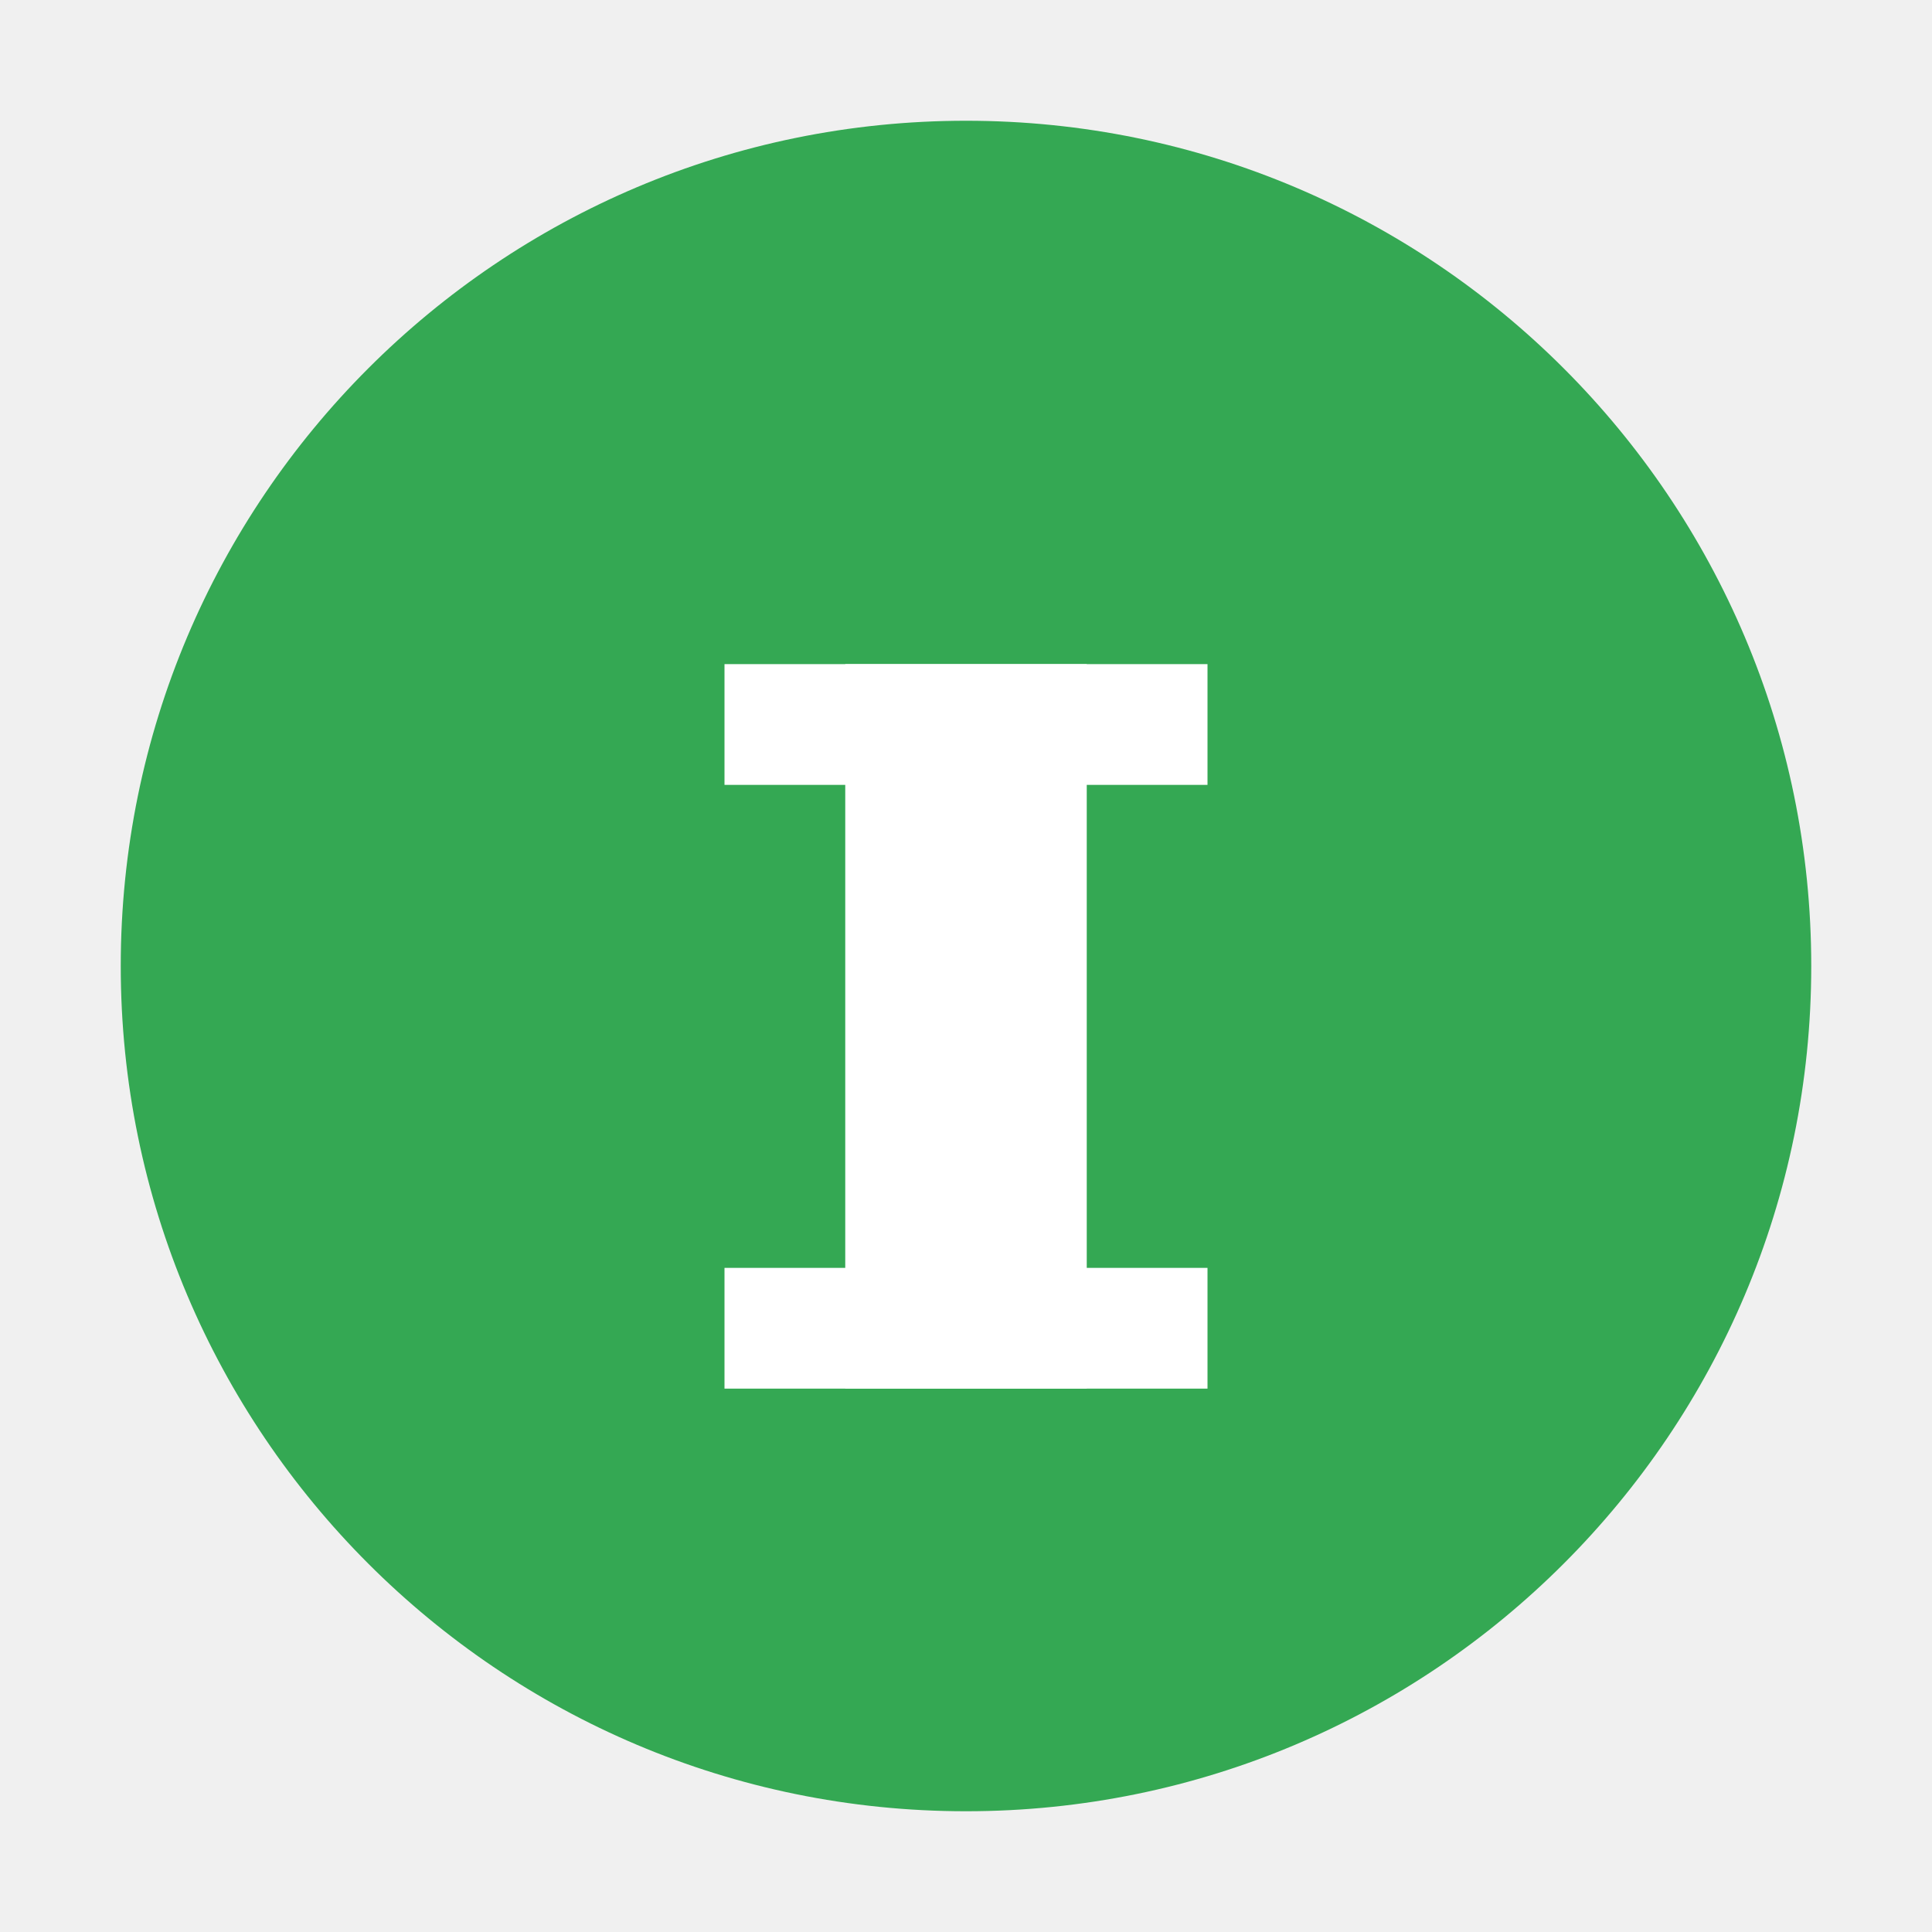
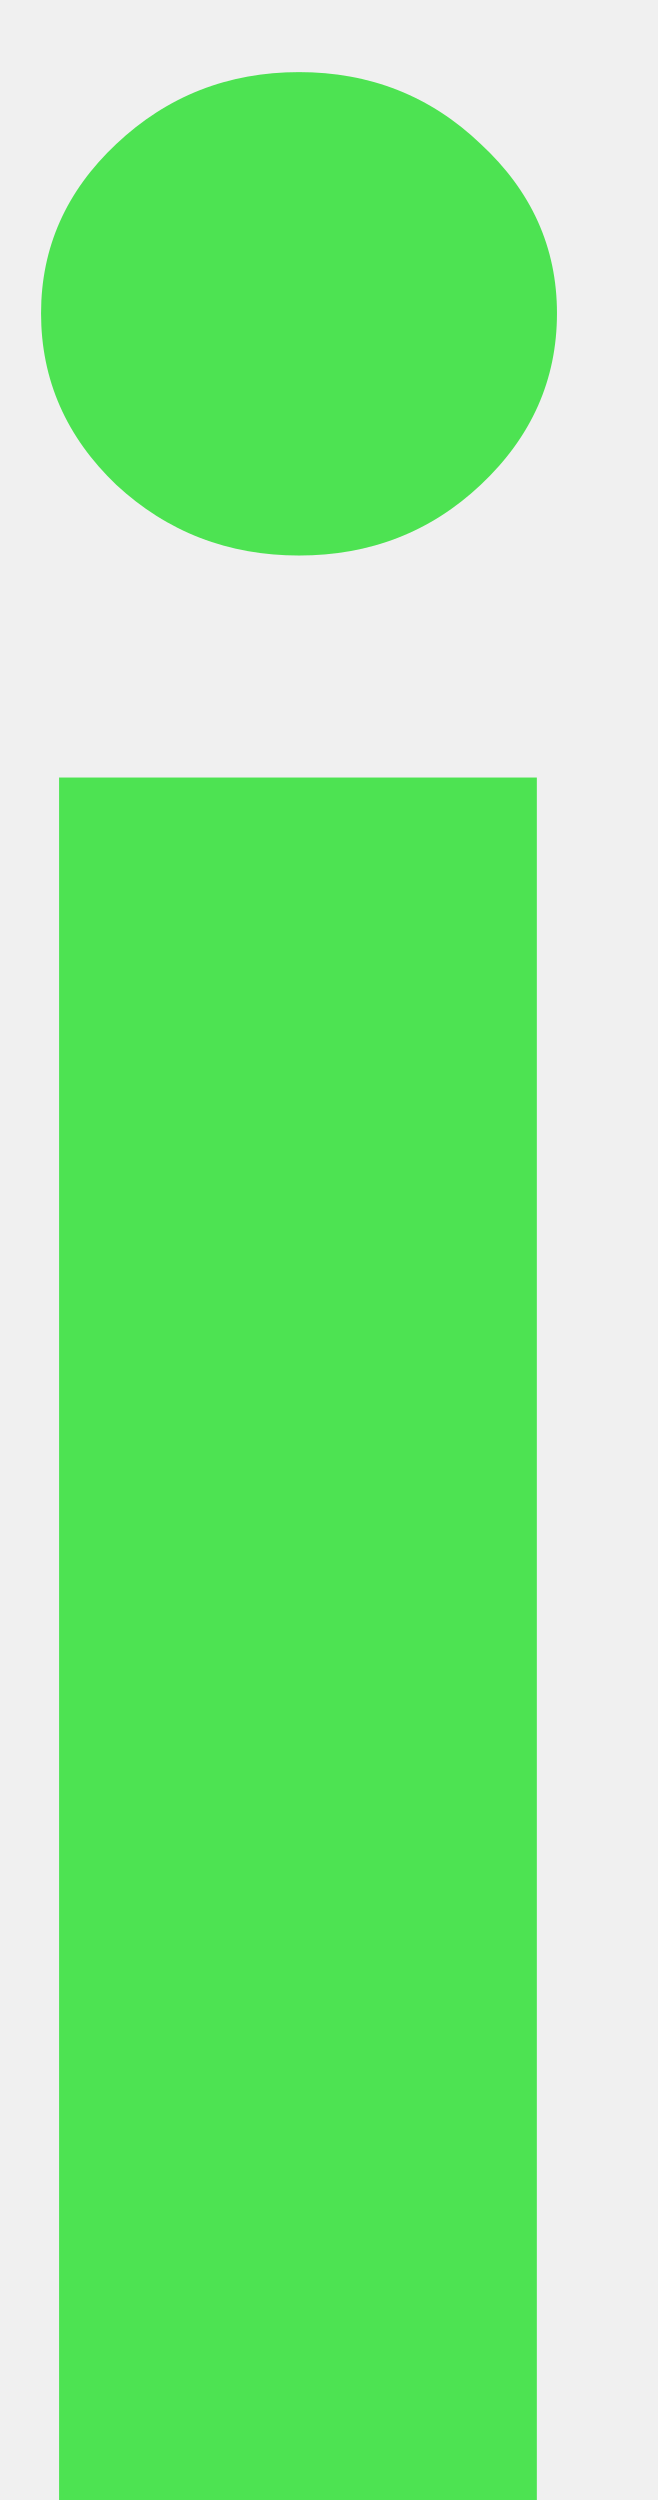
- <svg xmlns="http://www.w3.org/2000/svg" width="16" height="16" viewBox="0 0 16 16" fill="none">
-   <circle cx="8" cy="8" r="7" fill="#34A853" />
-   <path d="M7 5.5H9V11.5H7V5.5Z" fill="white" />
-   <path d="M6 5.5H10V6.5H6V5.5Z" fill="white" />
-   <path d="M6 10.5H10V11.5H6V10.5Z" fill="white" />
+ <svg xmlns="http://www.w3.org/2000/svg" width="5" height="19" viewBox="0 0 5 19" fill="none">
+   <path d="M0.449 19V5.909H4.08V19H0.449ZM2.273 4.222C1.733 4.222 1.27 4.043 0.884 3.685C0.503 3.321 0.312 2.886 0.312 2.381C0.312 1.881 0.503 1.452 0.884 1.094C1.27 0.73 1.733 0.548 2.273 0.548C2.812 0.548 3.273 0.73 3.653 1.094C4.04 1.452 4.233 1.881 4.233 2.381C4.233 2.886 4.04 3.321 3.653 3.685C3.273 4.043 2.812 4.222 2.273 4.222Z" fill="#4DE352" />
</svg>
